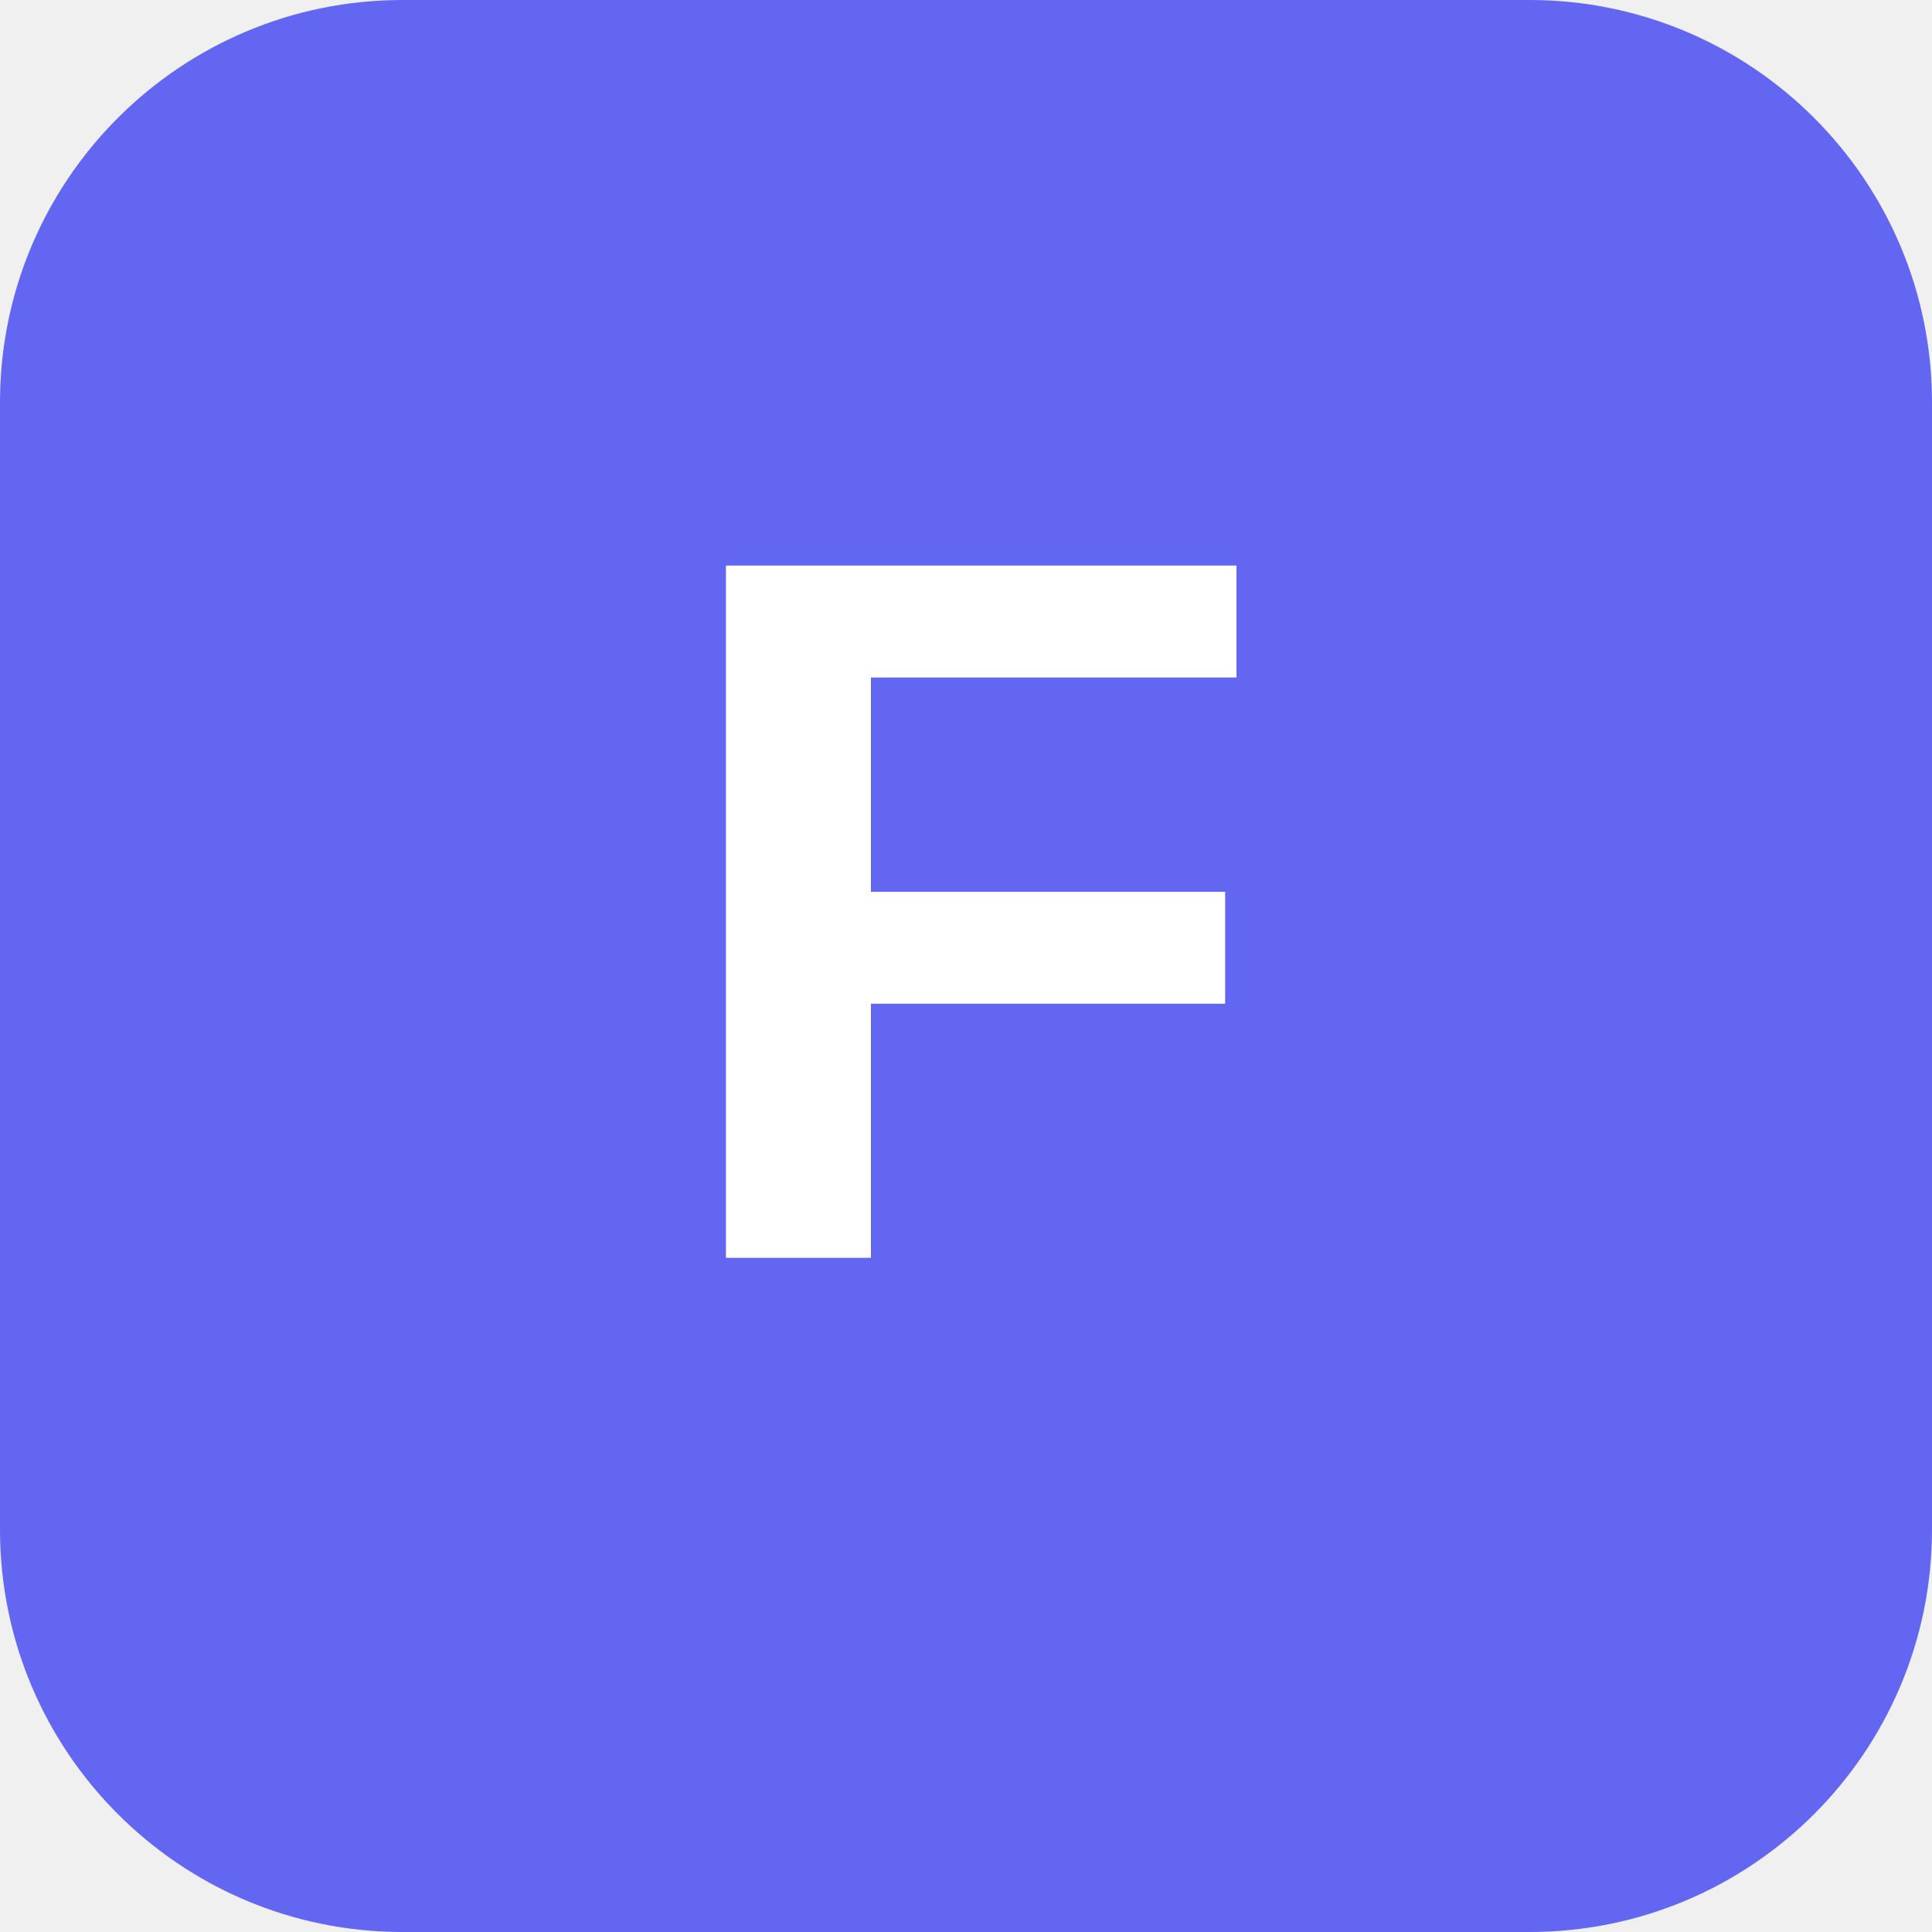
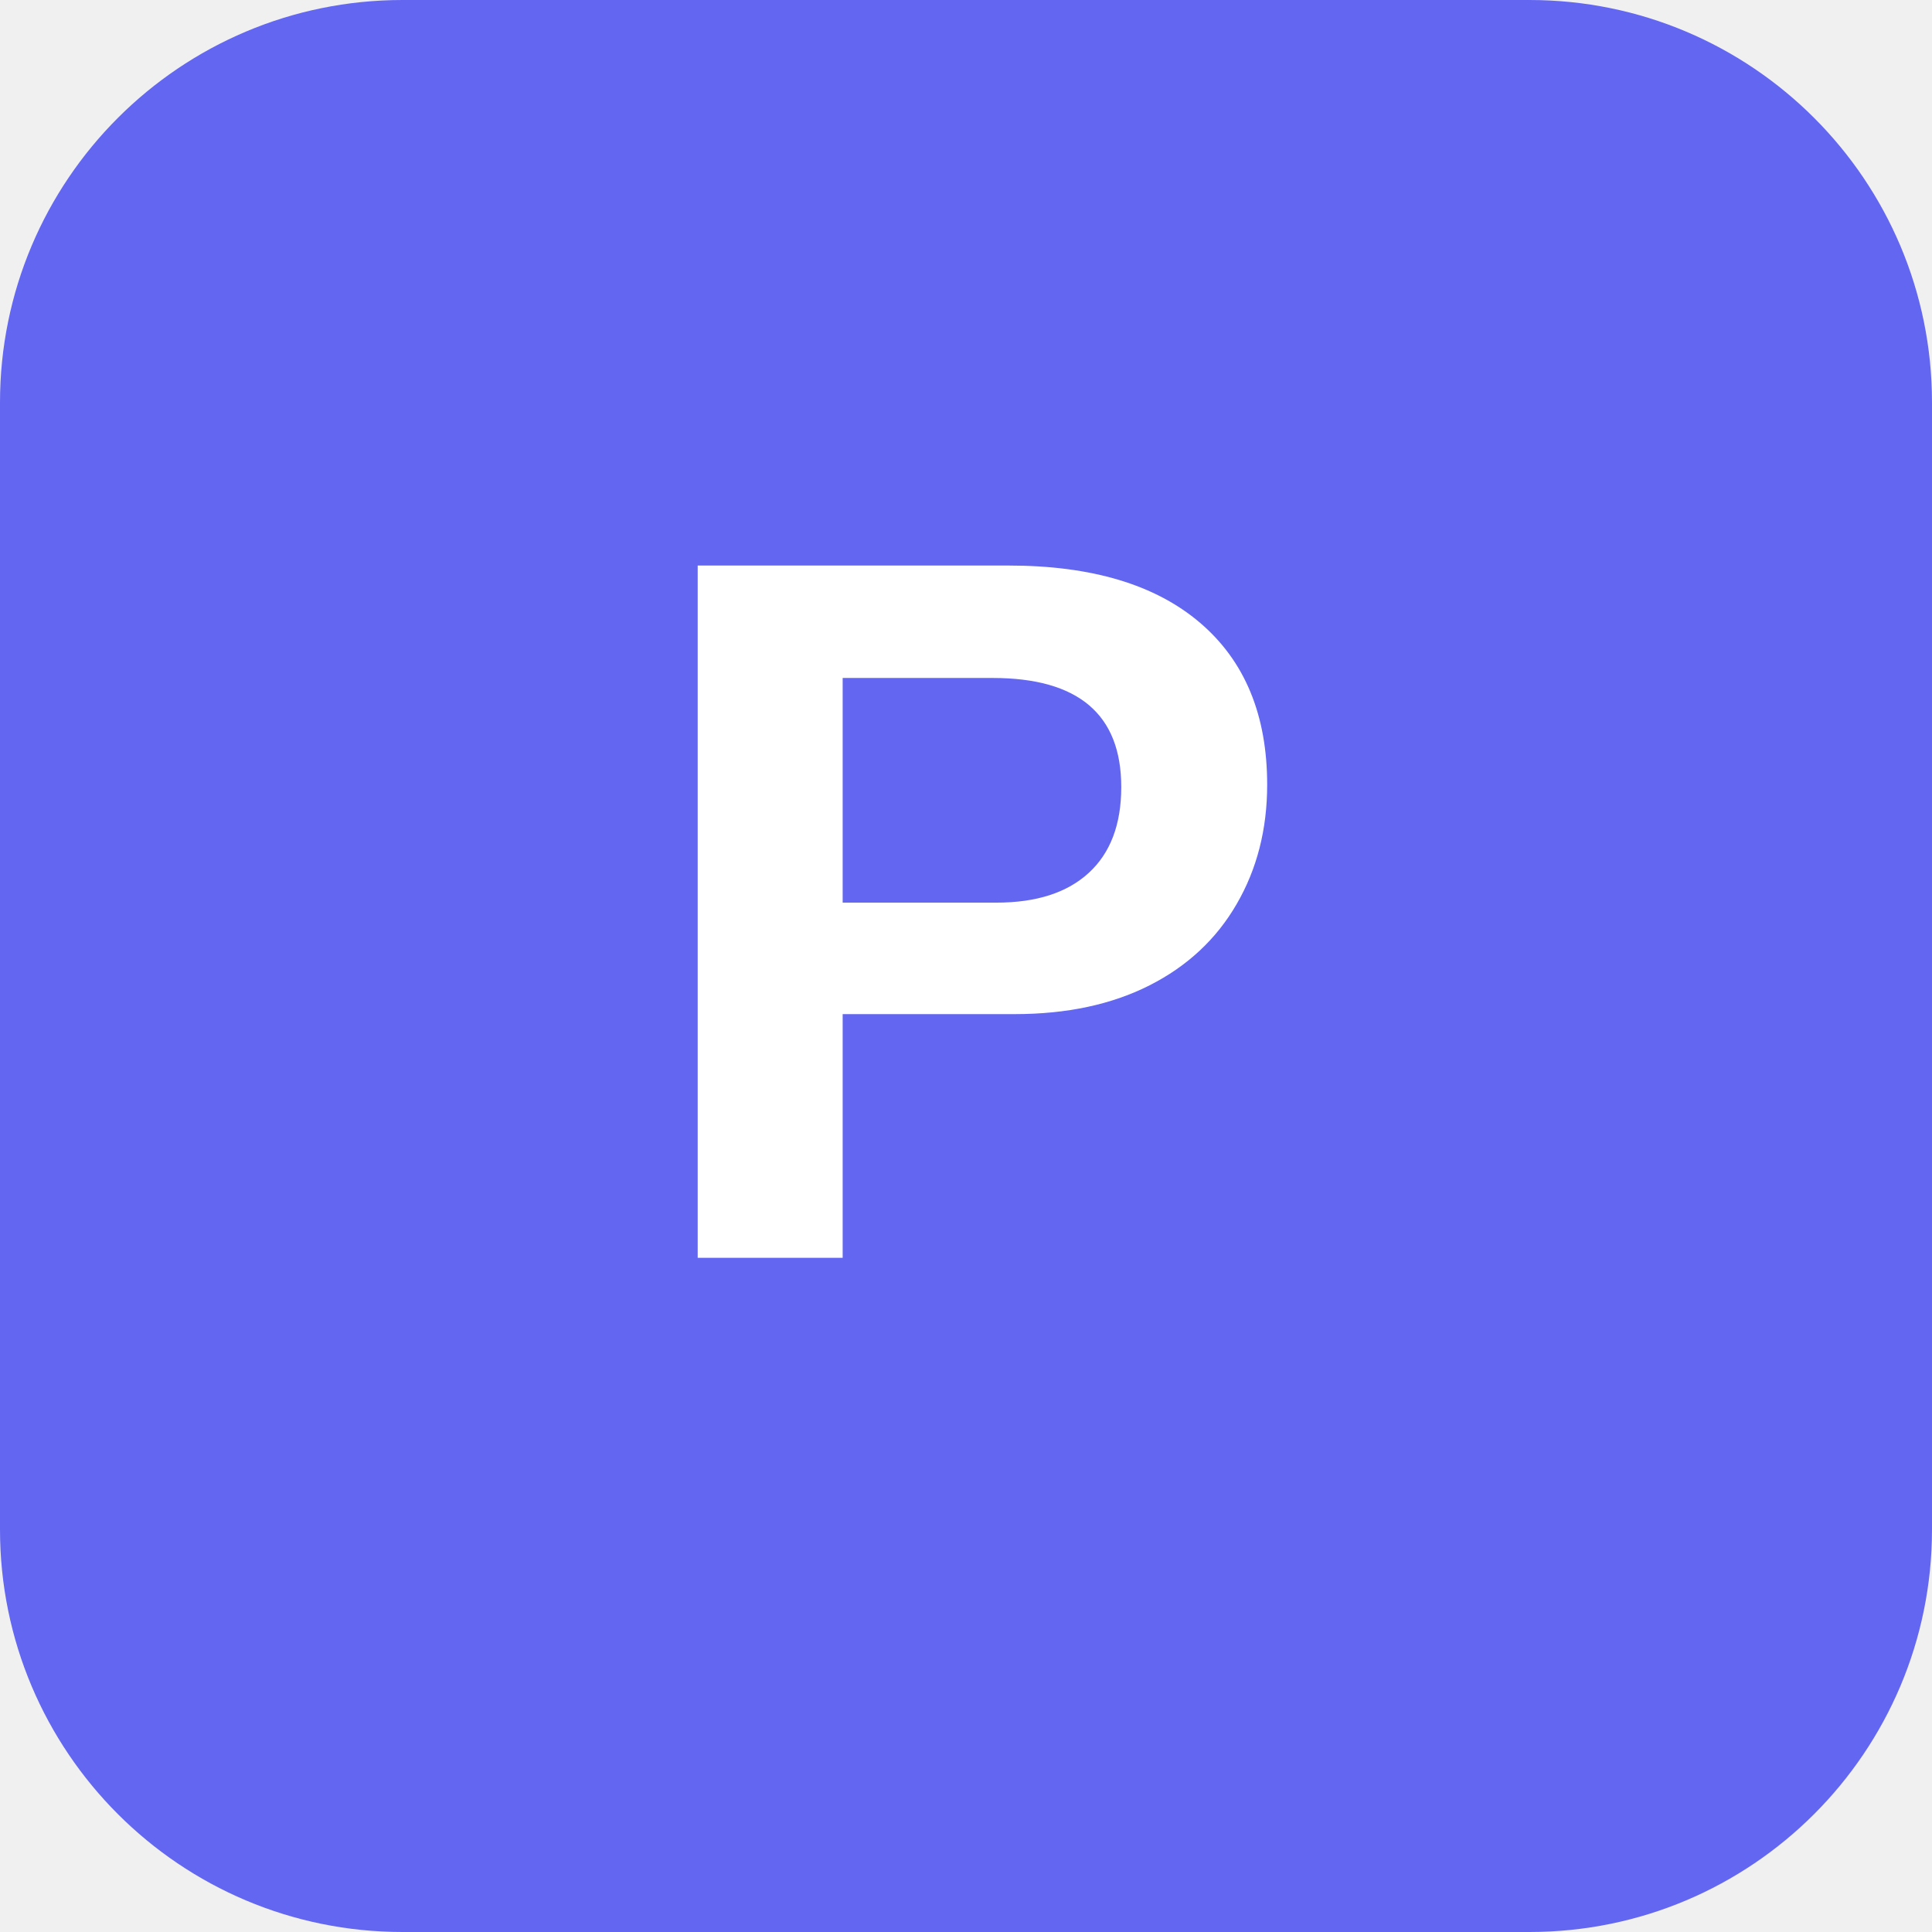
<svg xmlns="http://www.w3.org/2000/svg" width="192" height="192" viewBox="0 0 192 192">
  <rect width="192" height="192" rx="40" fill="#6366f1" />
-   <text x="96" y="125" font-family="Arial, sans-serif" font-size="100" font-weight="bold" fill="white" text-anchor="middle">F</text>
+   <text x="96" y="125" font-family="Arial, sans-serif" font-size="100" font-weight="bold" fill="white" text-anchor="middle">P</text>
</svg>
